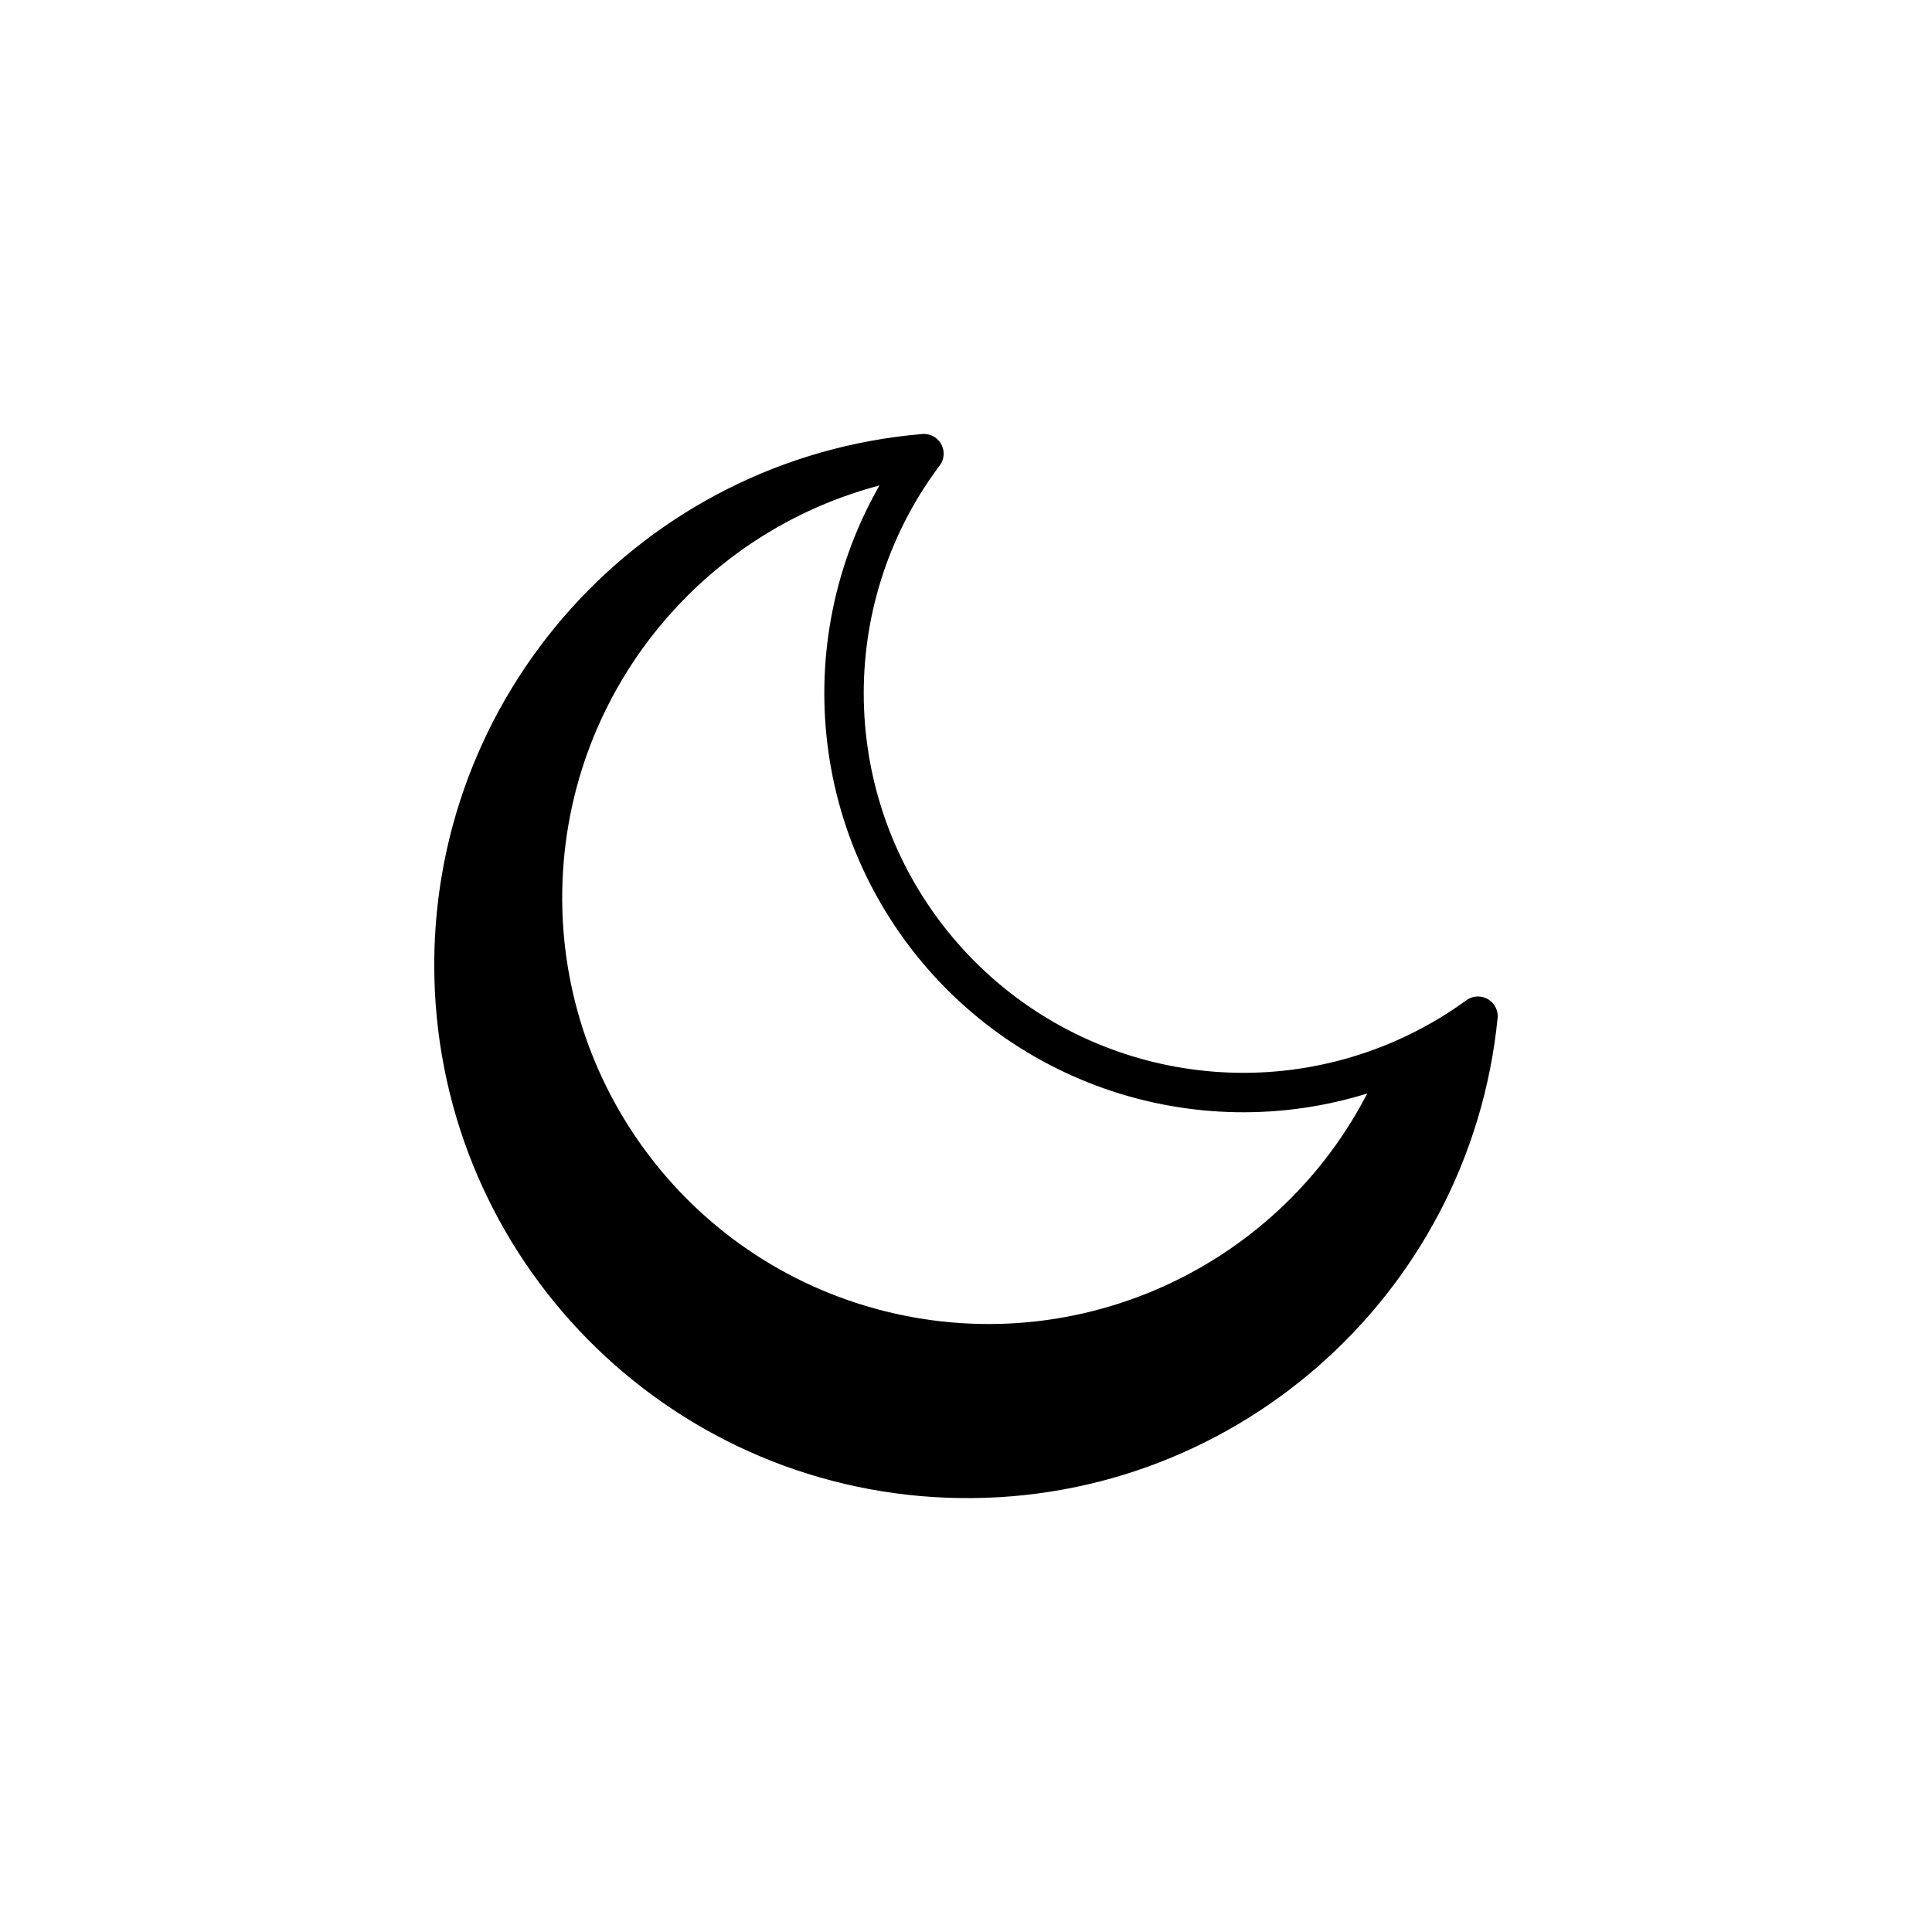
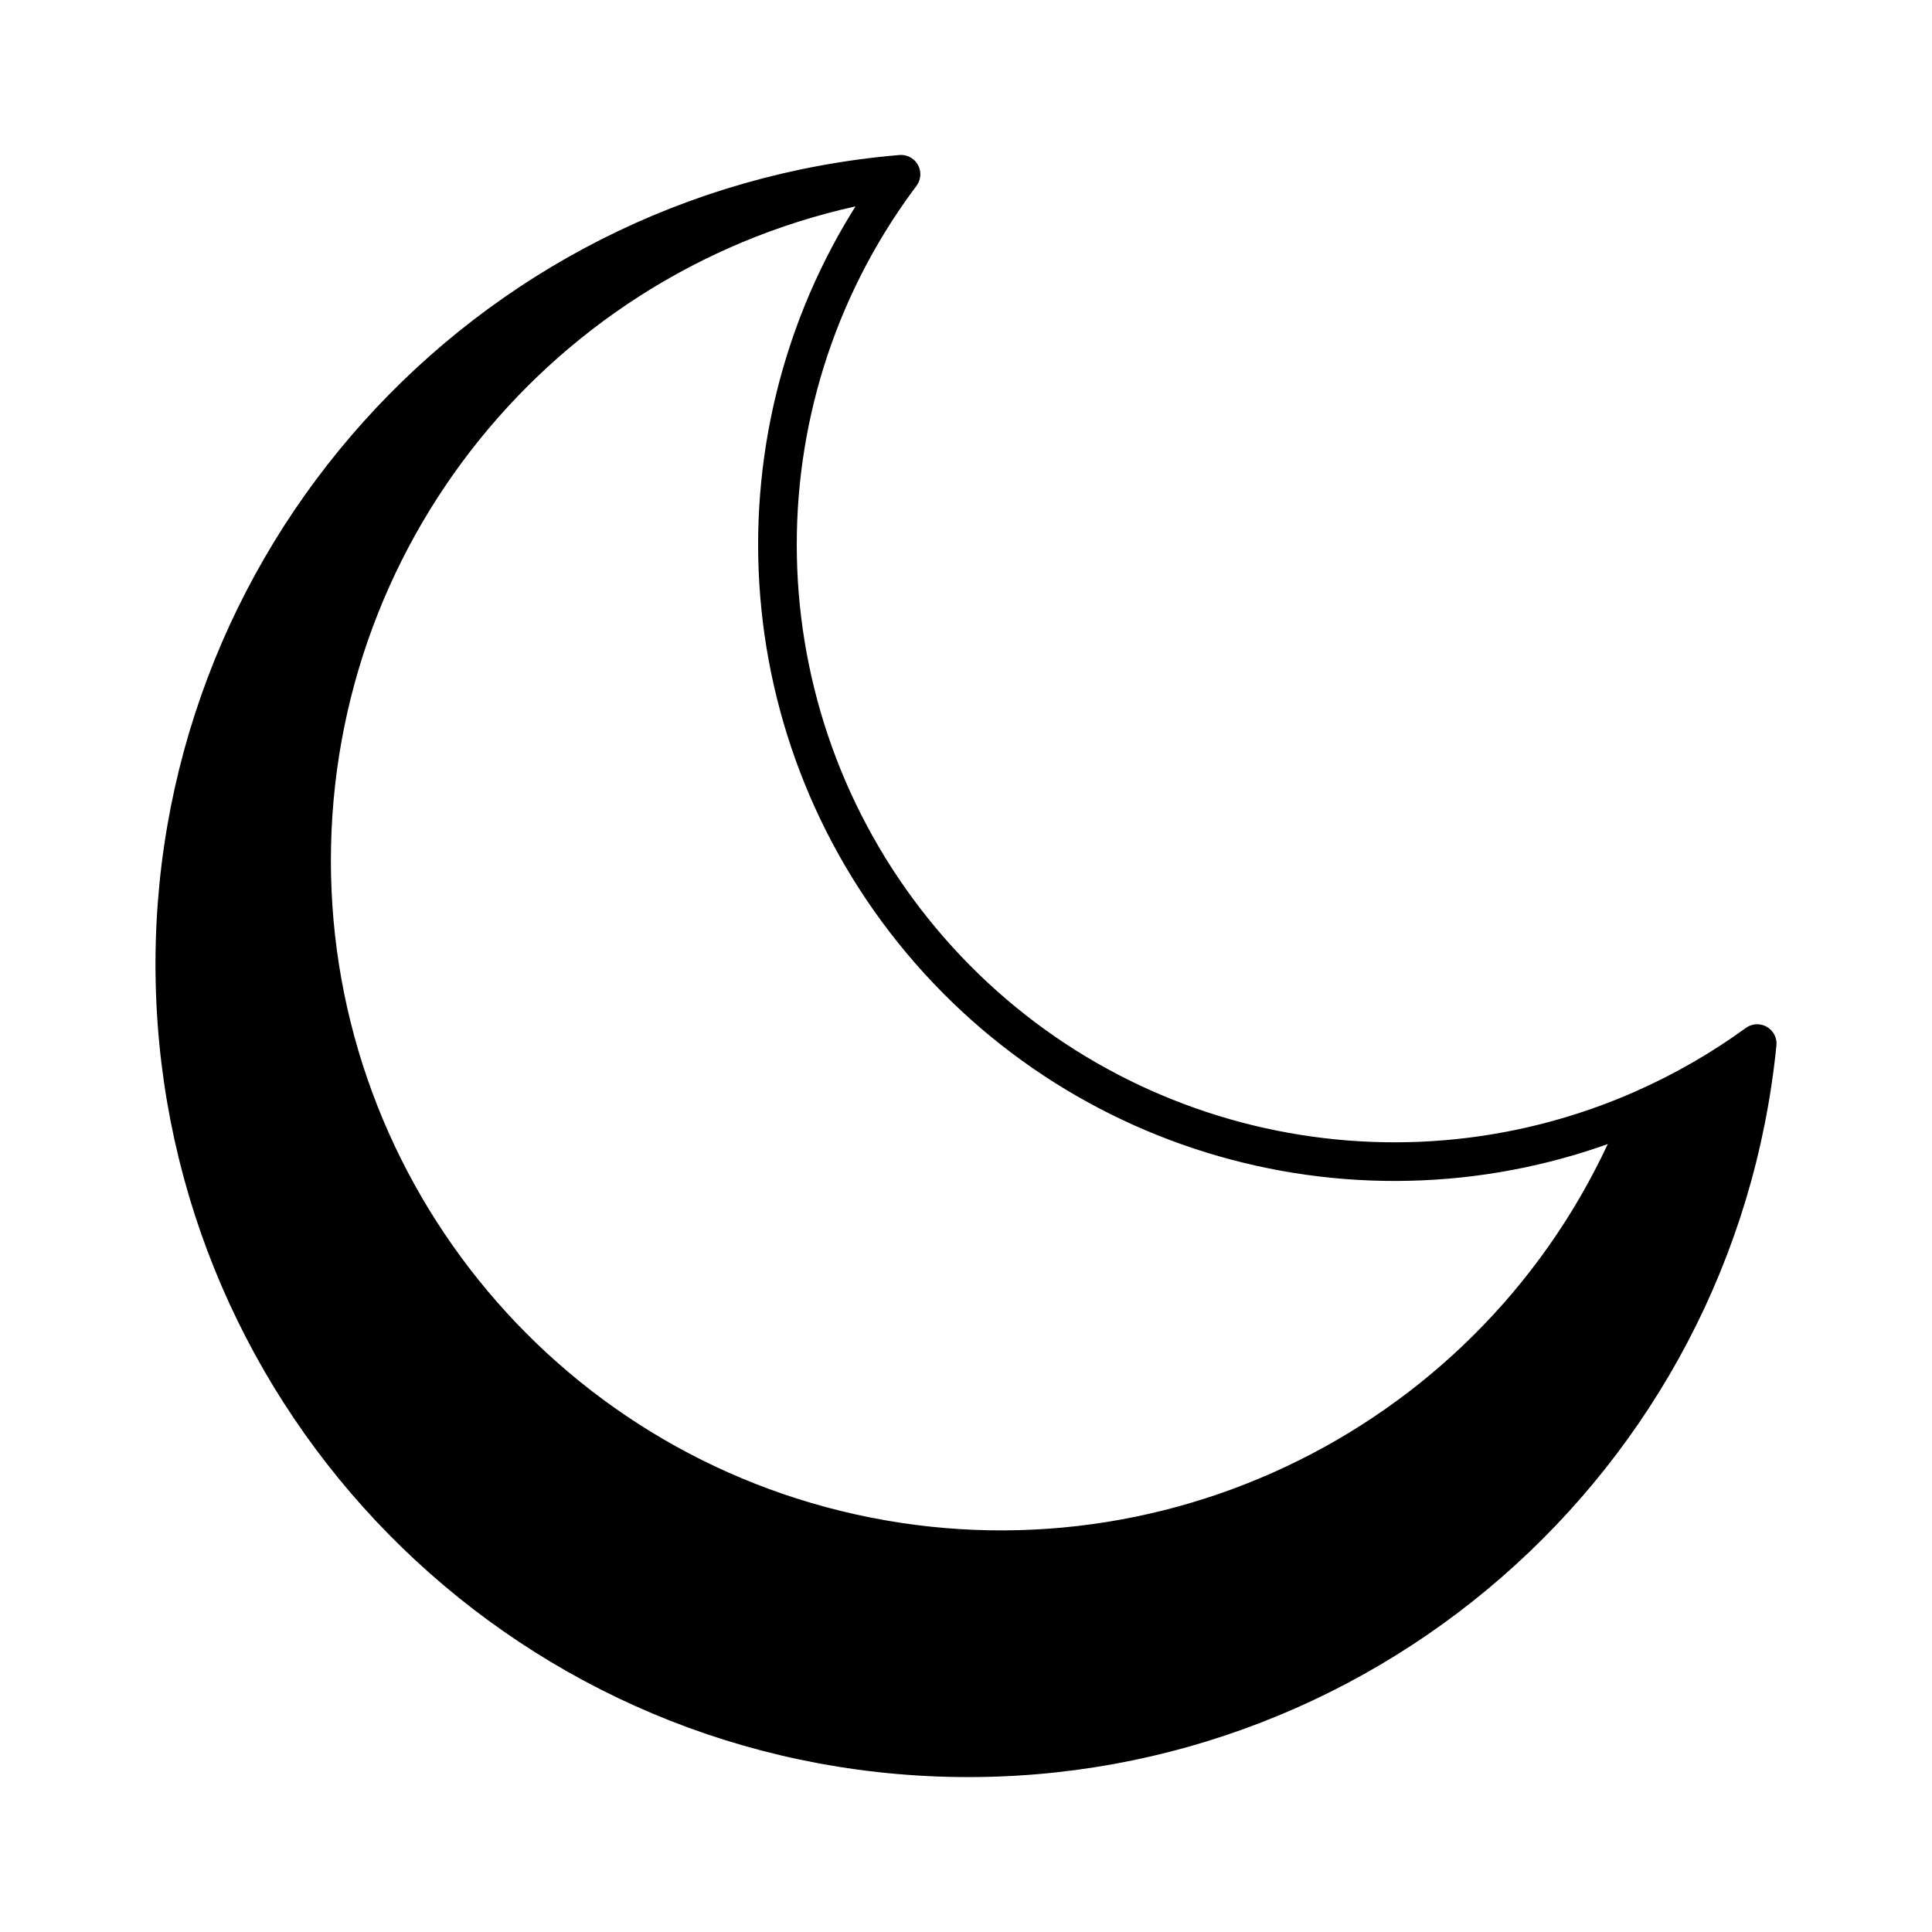
- <svg width="49" height="49" fill="none" viewBox="0 0 49 49">
-   <path fill="currentColor" d="M33.968 29.754a11.312 11.312 0 1 1-10.59-18.173l.055-.075a13.018 13.018 0 1 0 14.052 14.267c-.585.426-1.21.785-1.862 1.073a11.3 11.3 0 0 1-1.655 2.908" />
-   <path stroke="currentColor" stroke-linecap="round" stroke-linejoin="round" d="M23.433 11.506a13.018 13.018 0 1 0 14.052 14.267c-.585.426-1.21.785-1.862 1.073m-12.19-15.34-.056.075m.056-.075-.056.075m12.246 15.265a10.126 10.126 0 0 1-12.246-15.265m12.246 15.265a11.315 11.315 0 0 1-13.098 6.943 11.313 11.313 0 0 1 .852-22.208" />
+ <svg width="50" height="50" fill="none" viewBox="0 0 50 50">
+   <path fill="currentColor" d="M39.93 33.285a17.839 17.839 0 1 1-16.7-28.656l.088-.12a20.527 20.527 0 1 0 22.158 22.499 16 16 0 0 1-2.937 1.691 17.8 17.8 0 0 1-2.61 4.586" />
+   <path stroke="currentColor" stroke-linecap="round" stroke-linejoin="round" d="M23.318 4.51a20.527 20.527 0 1 0 22.158 22.498 16 16 0 0 1-2.937 1.691M23.318 4.51l-.089.12m.089-.12-.089.12m19.31 24.07a15.966 15.966 0 0 1-19.31-24.07m19.31 24.07a17.838 17.838 0 1 1-19.31-24.07" />
</svg>
